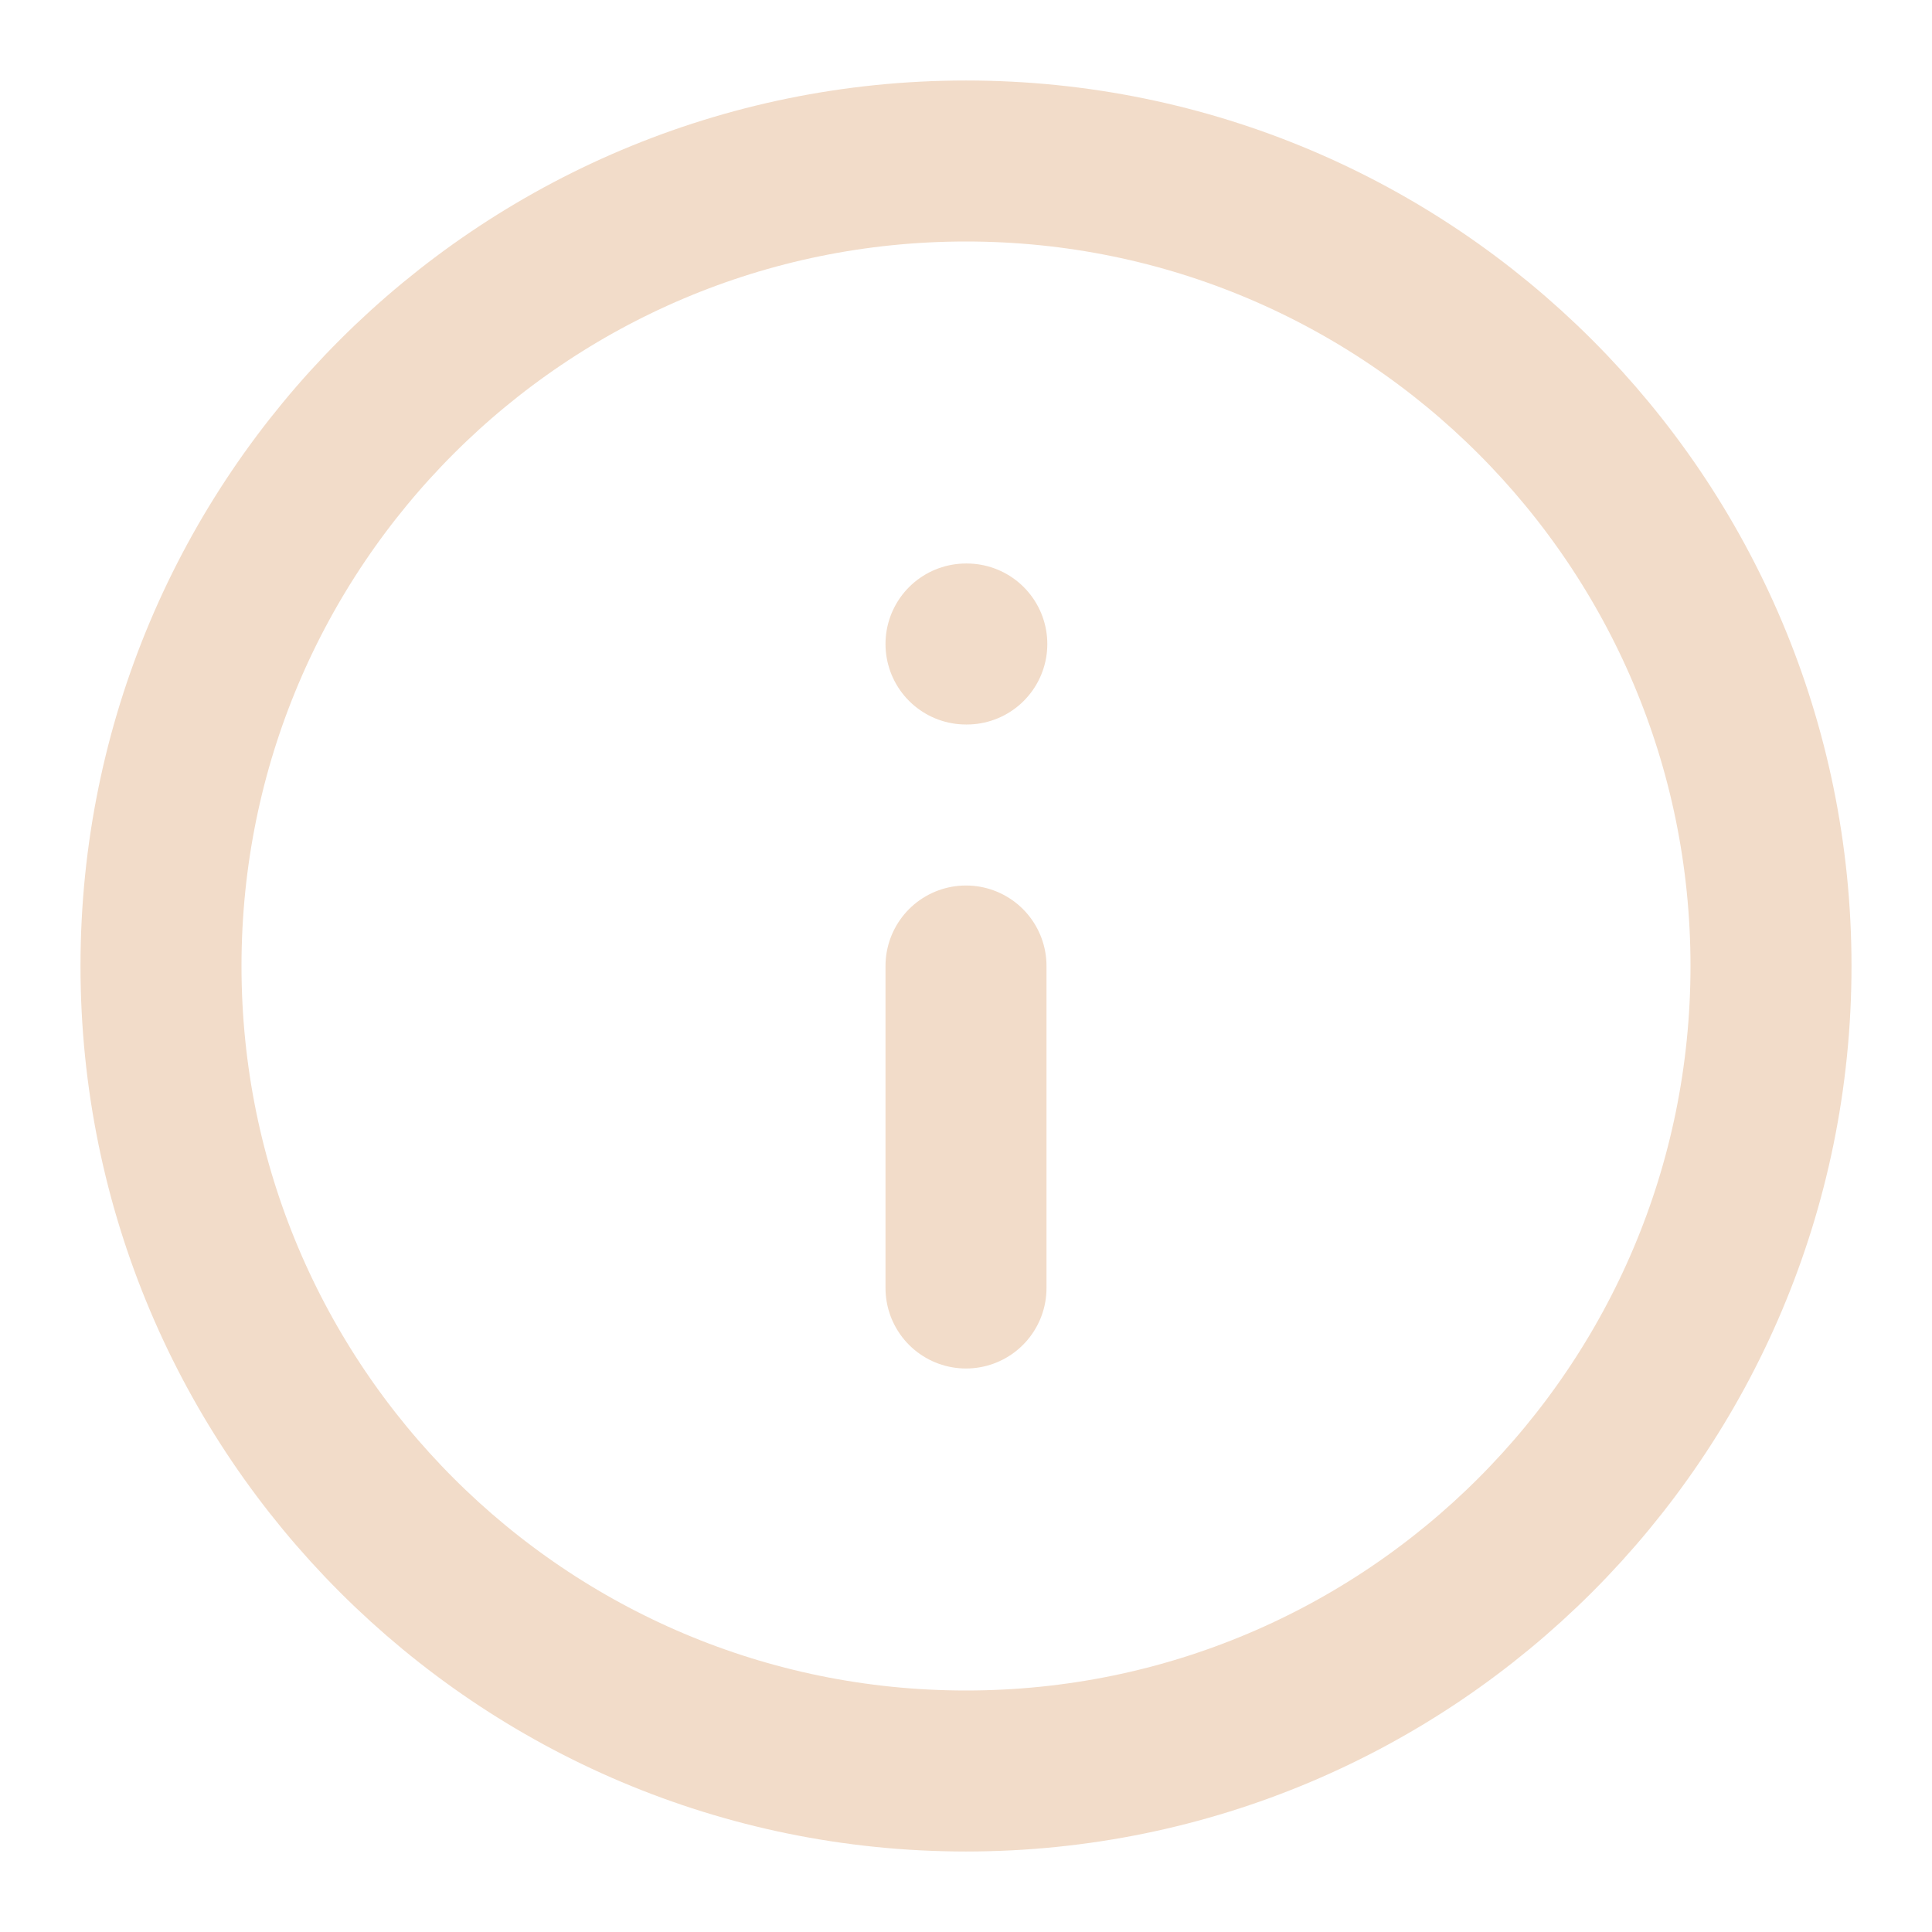
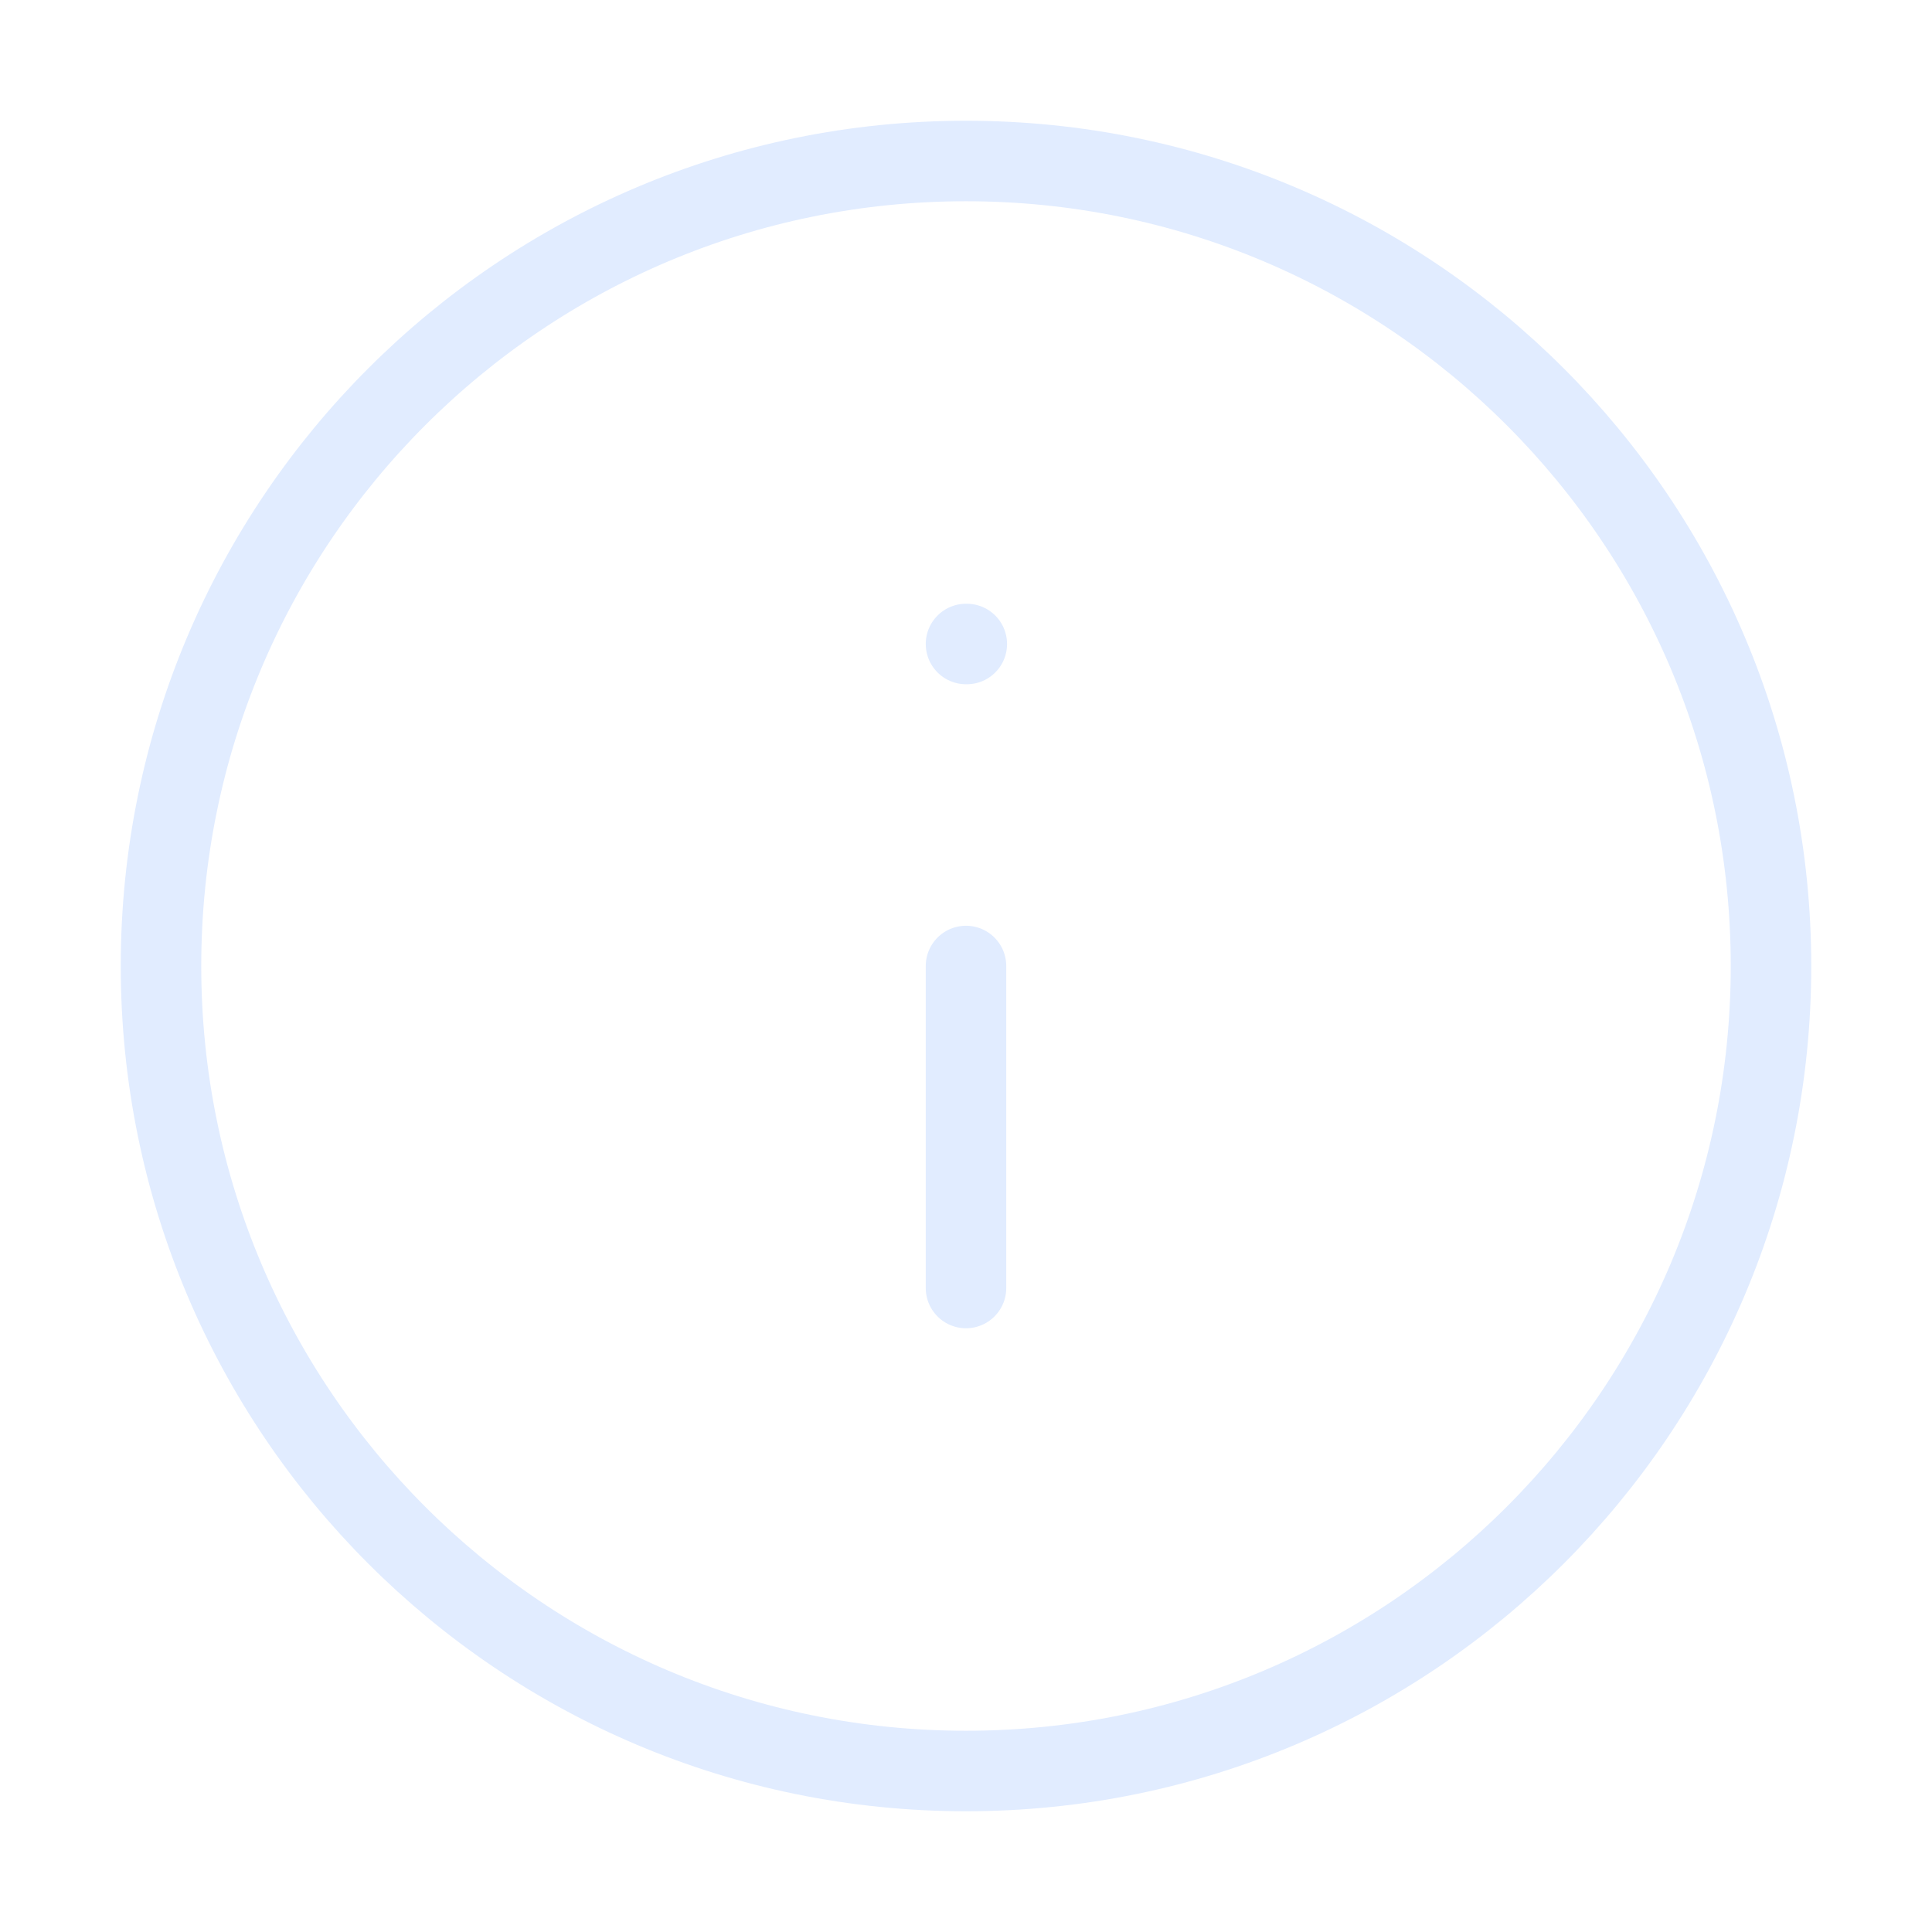
- <svg xmlns="http://www.w3.org/2000/svg" width="24" height="24" viewBox="0 0 24 24" fill="none" stroke="#F2DCC9" stroke-width="2" stroke-linecap="round" stroke-linejoin="round" class="feather feather-info">
+ <svg xmlns="http://www.w3.org/2000/svg" width="24" height="24" viewBox="0 0 24 24" fill="none" stroke="#e1ecff" stroke-width="1" stroke-linecap="round" stroke-linejoin="round" class="feather feather-info">
  <circle cx="12" cy="12" r="10" />
  <line x1="12" y1="16" x2="12" y2="12" />
  <line x1="12" y1="8" x2="12.01" y2="8" />
</svg>
